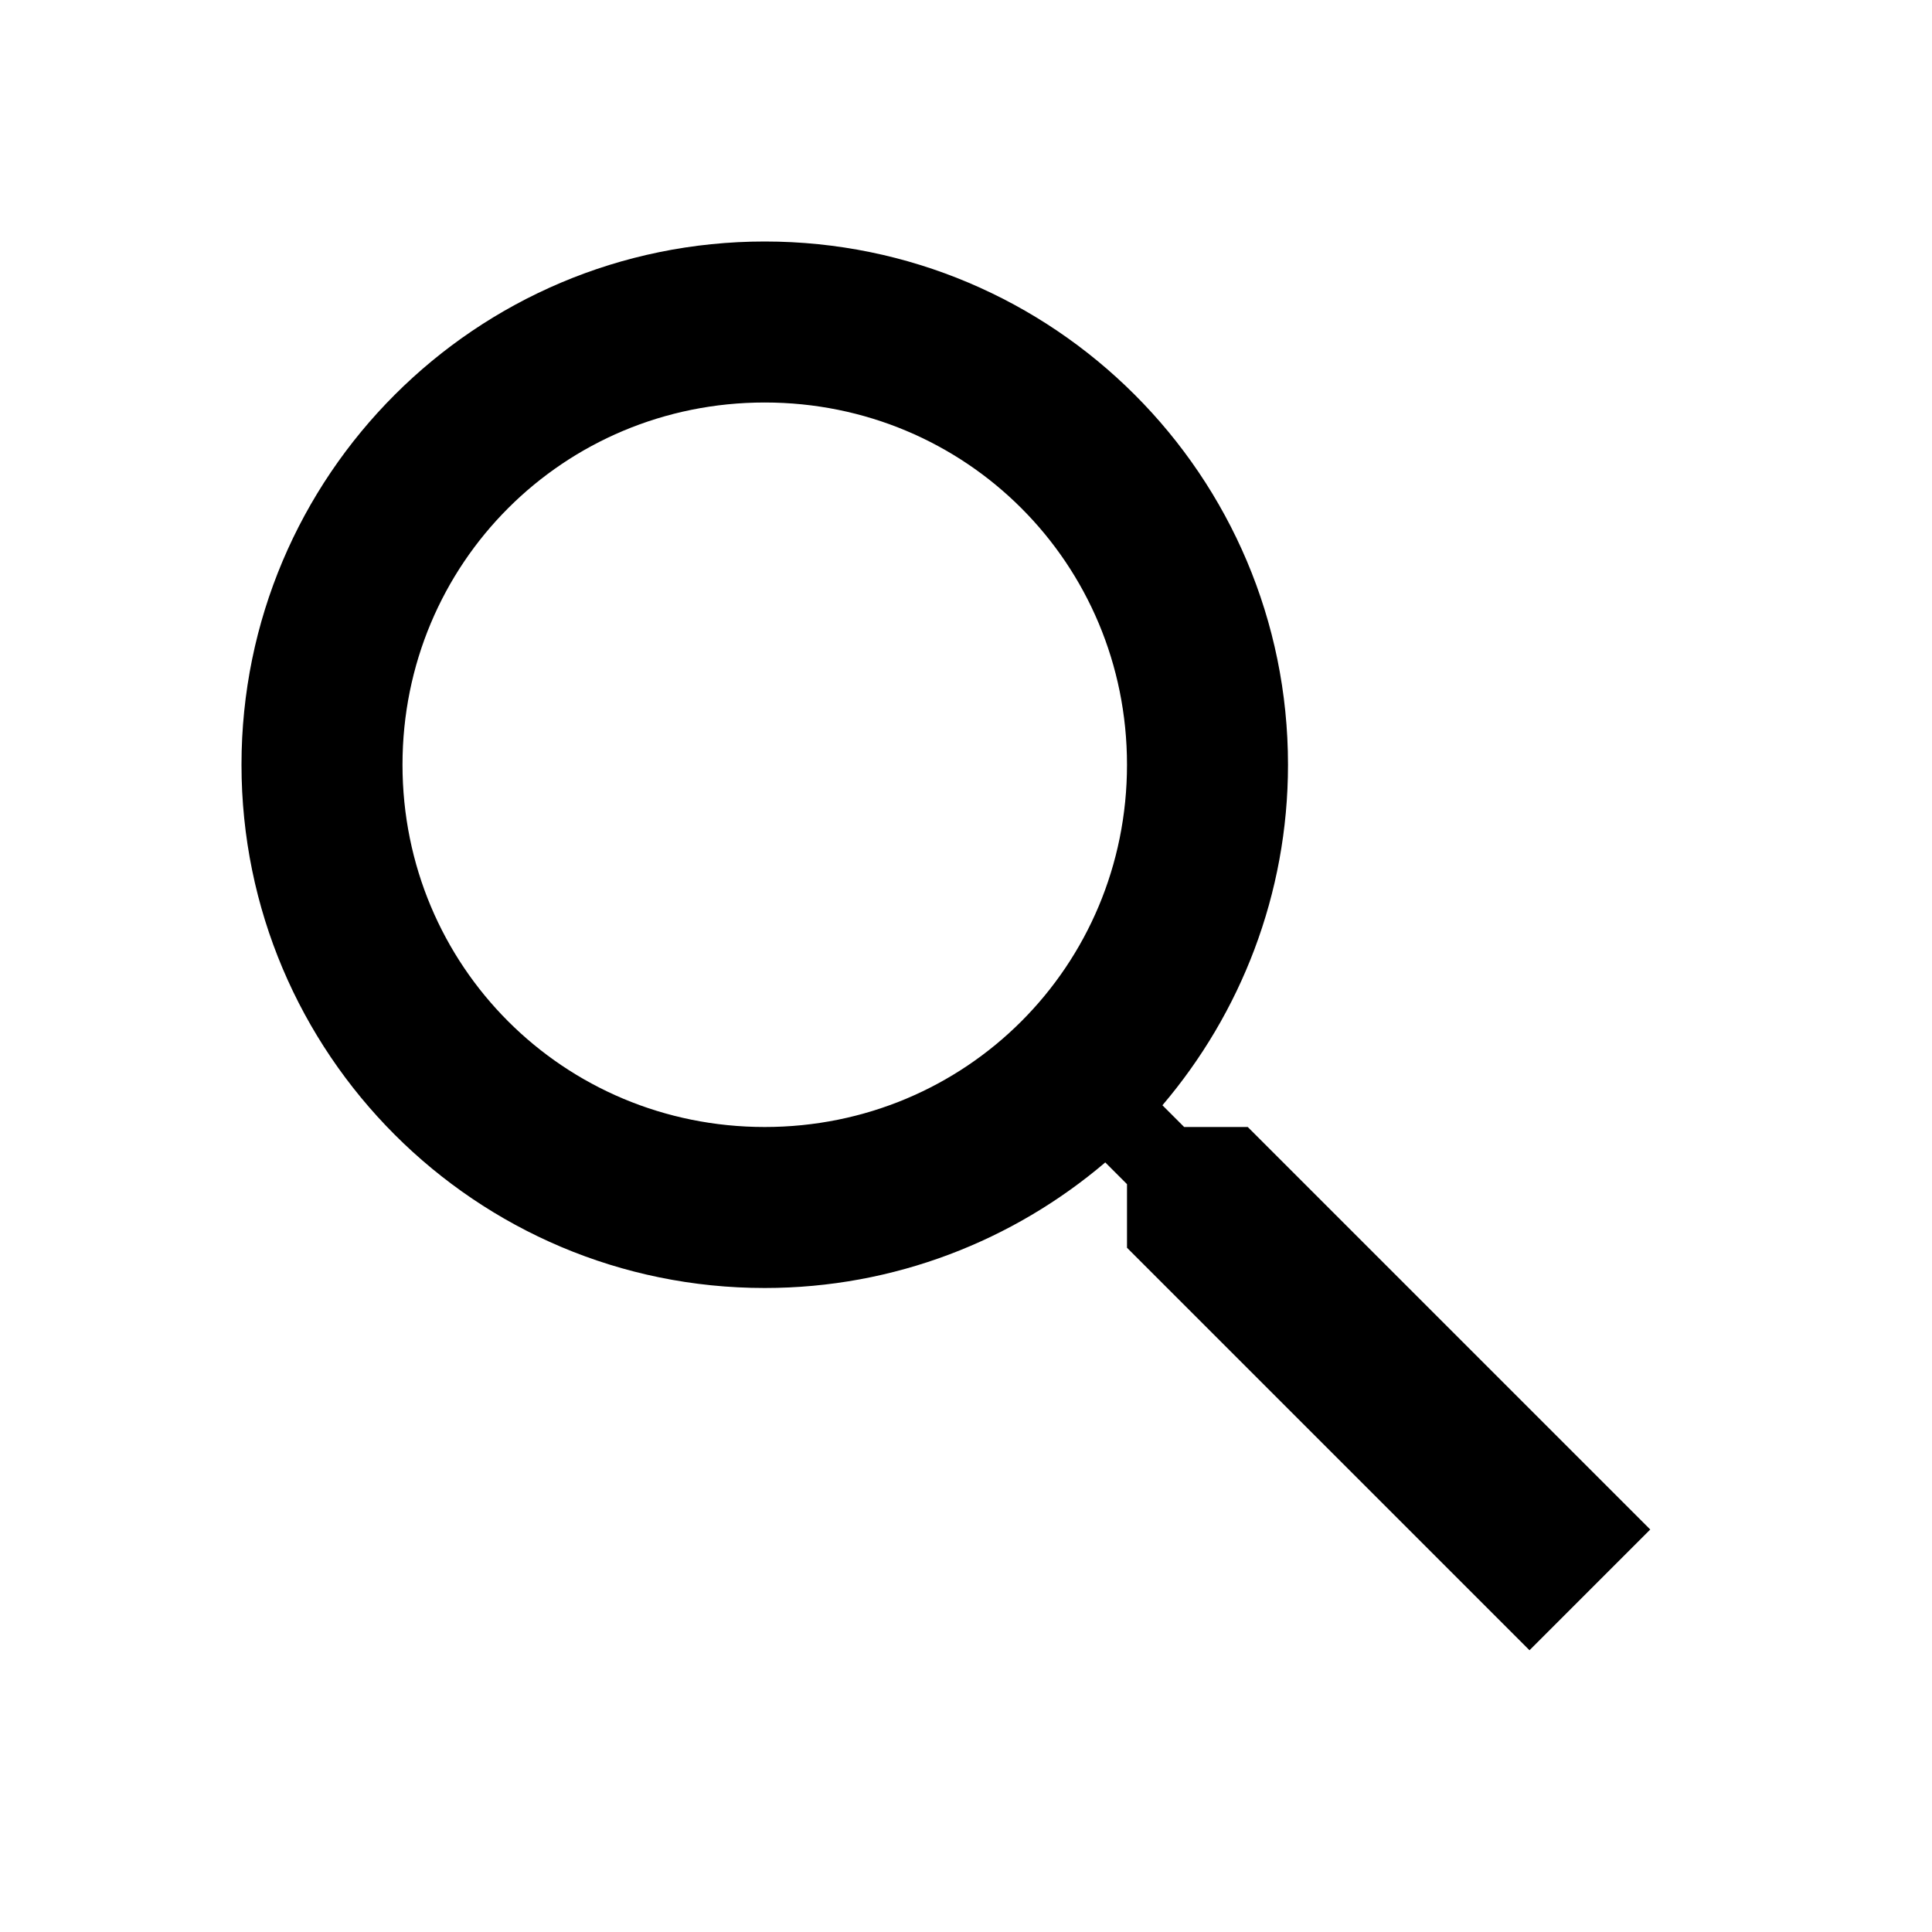
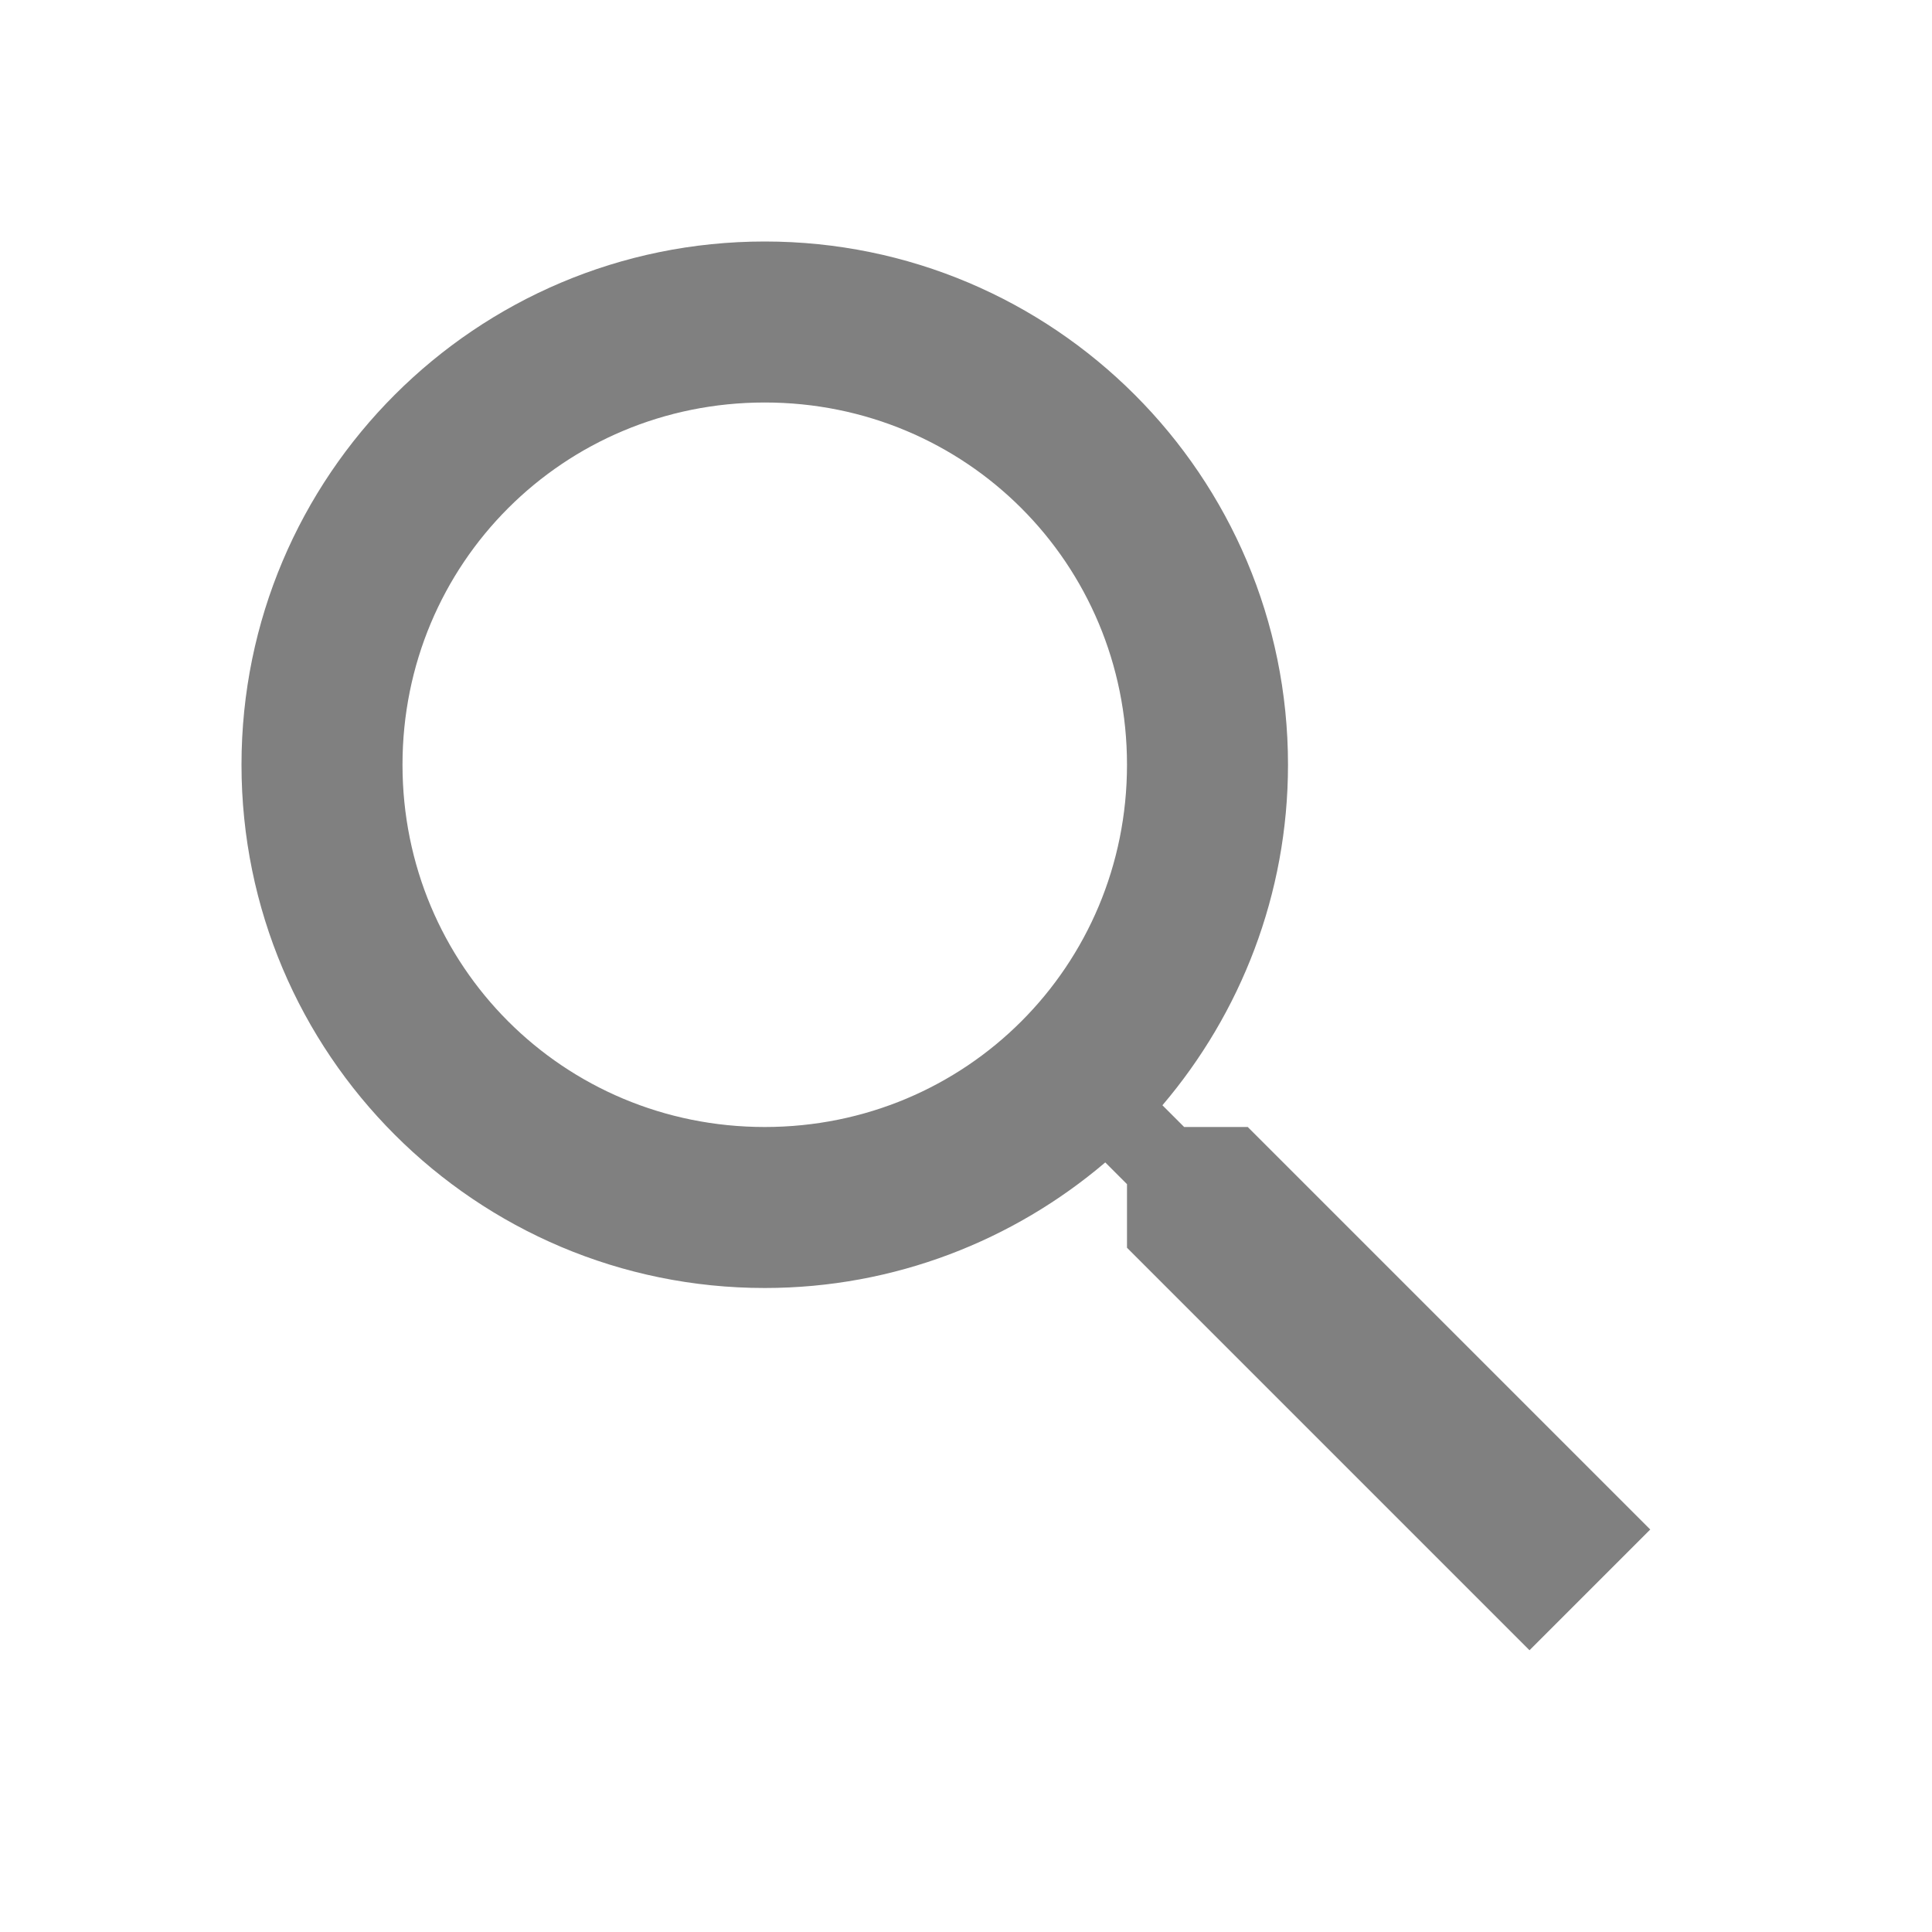
<svg xmlns="http://www.w3.org/2000/svg" version="1.1" width="24" height="24" viewBox="0 0 24 24">
-   <path d="M9.5,3A6.5,6.5 0 0,1 16,9.5C16,11.11 15.41,12.59 14.44,13.73L14.71,14H15.5L20.5,19L19,20.5L14,15.5V14.71L13.73,14.44C12.59,15.41 11.11,16 9.5,16A6.5,6.5 0 0,1 3,9.5A6.5,6.5 0 0,1 9.5,3M9.5,5C7,5 5,7 5,9.5C5,12 7,14 9.5,14C12,14 14,12 14,9.5C14,7 12,5 9.5,5Z" />
+   <path fill="grey" d="M9.5,3A6.5,6.5 0 0,1 16,9.5C16,11.11 15.41,12.59 14.44,13.73L14.71,14H15.5L20.5,19L19,20.5L14,15.5V14.71L13.73,14.44C12.59,15.41 11.11,16 9.5,16A6.5,6.5 0 0,1 3,9.5A6.5,6.5 0 0,1 9.5,3M9.5,5C7,5 5,7 5,9.5C5,12 7,14 9.5,14C12,14 14,12 14,9.5C14,7 12,5 9.5,5Z" />
</svg>
